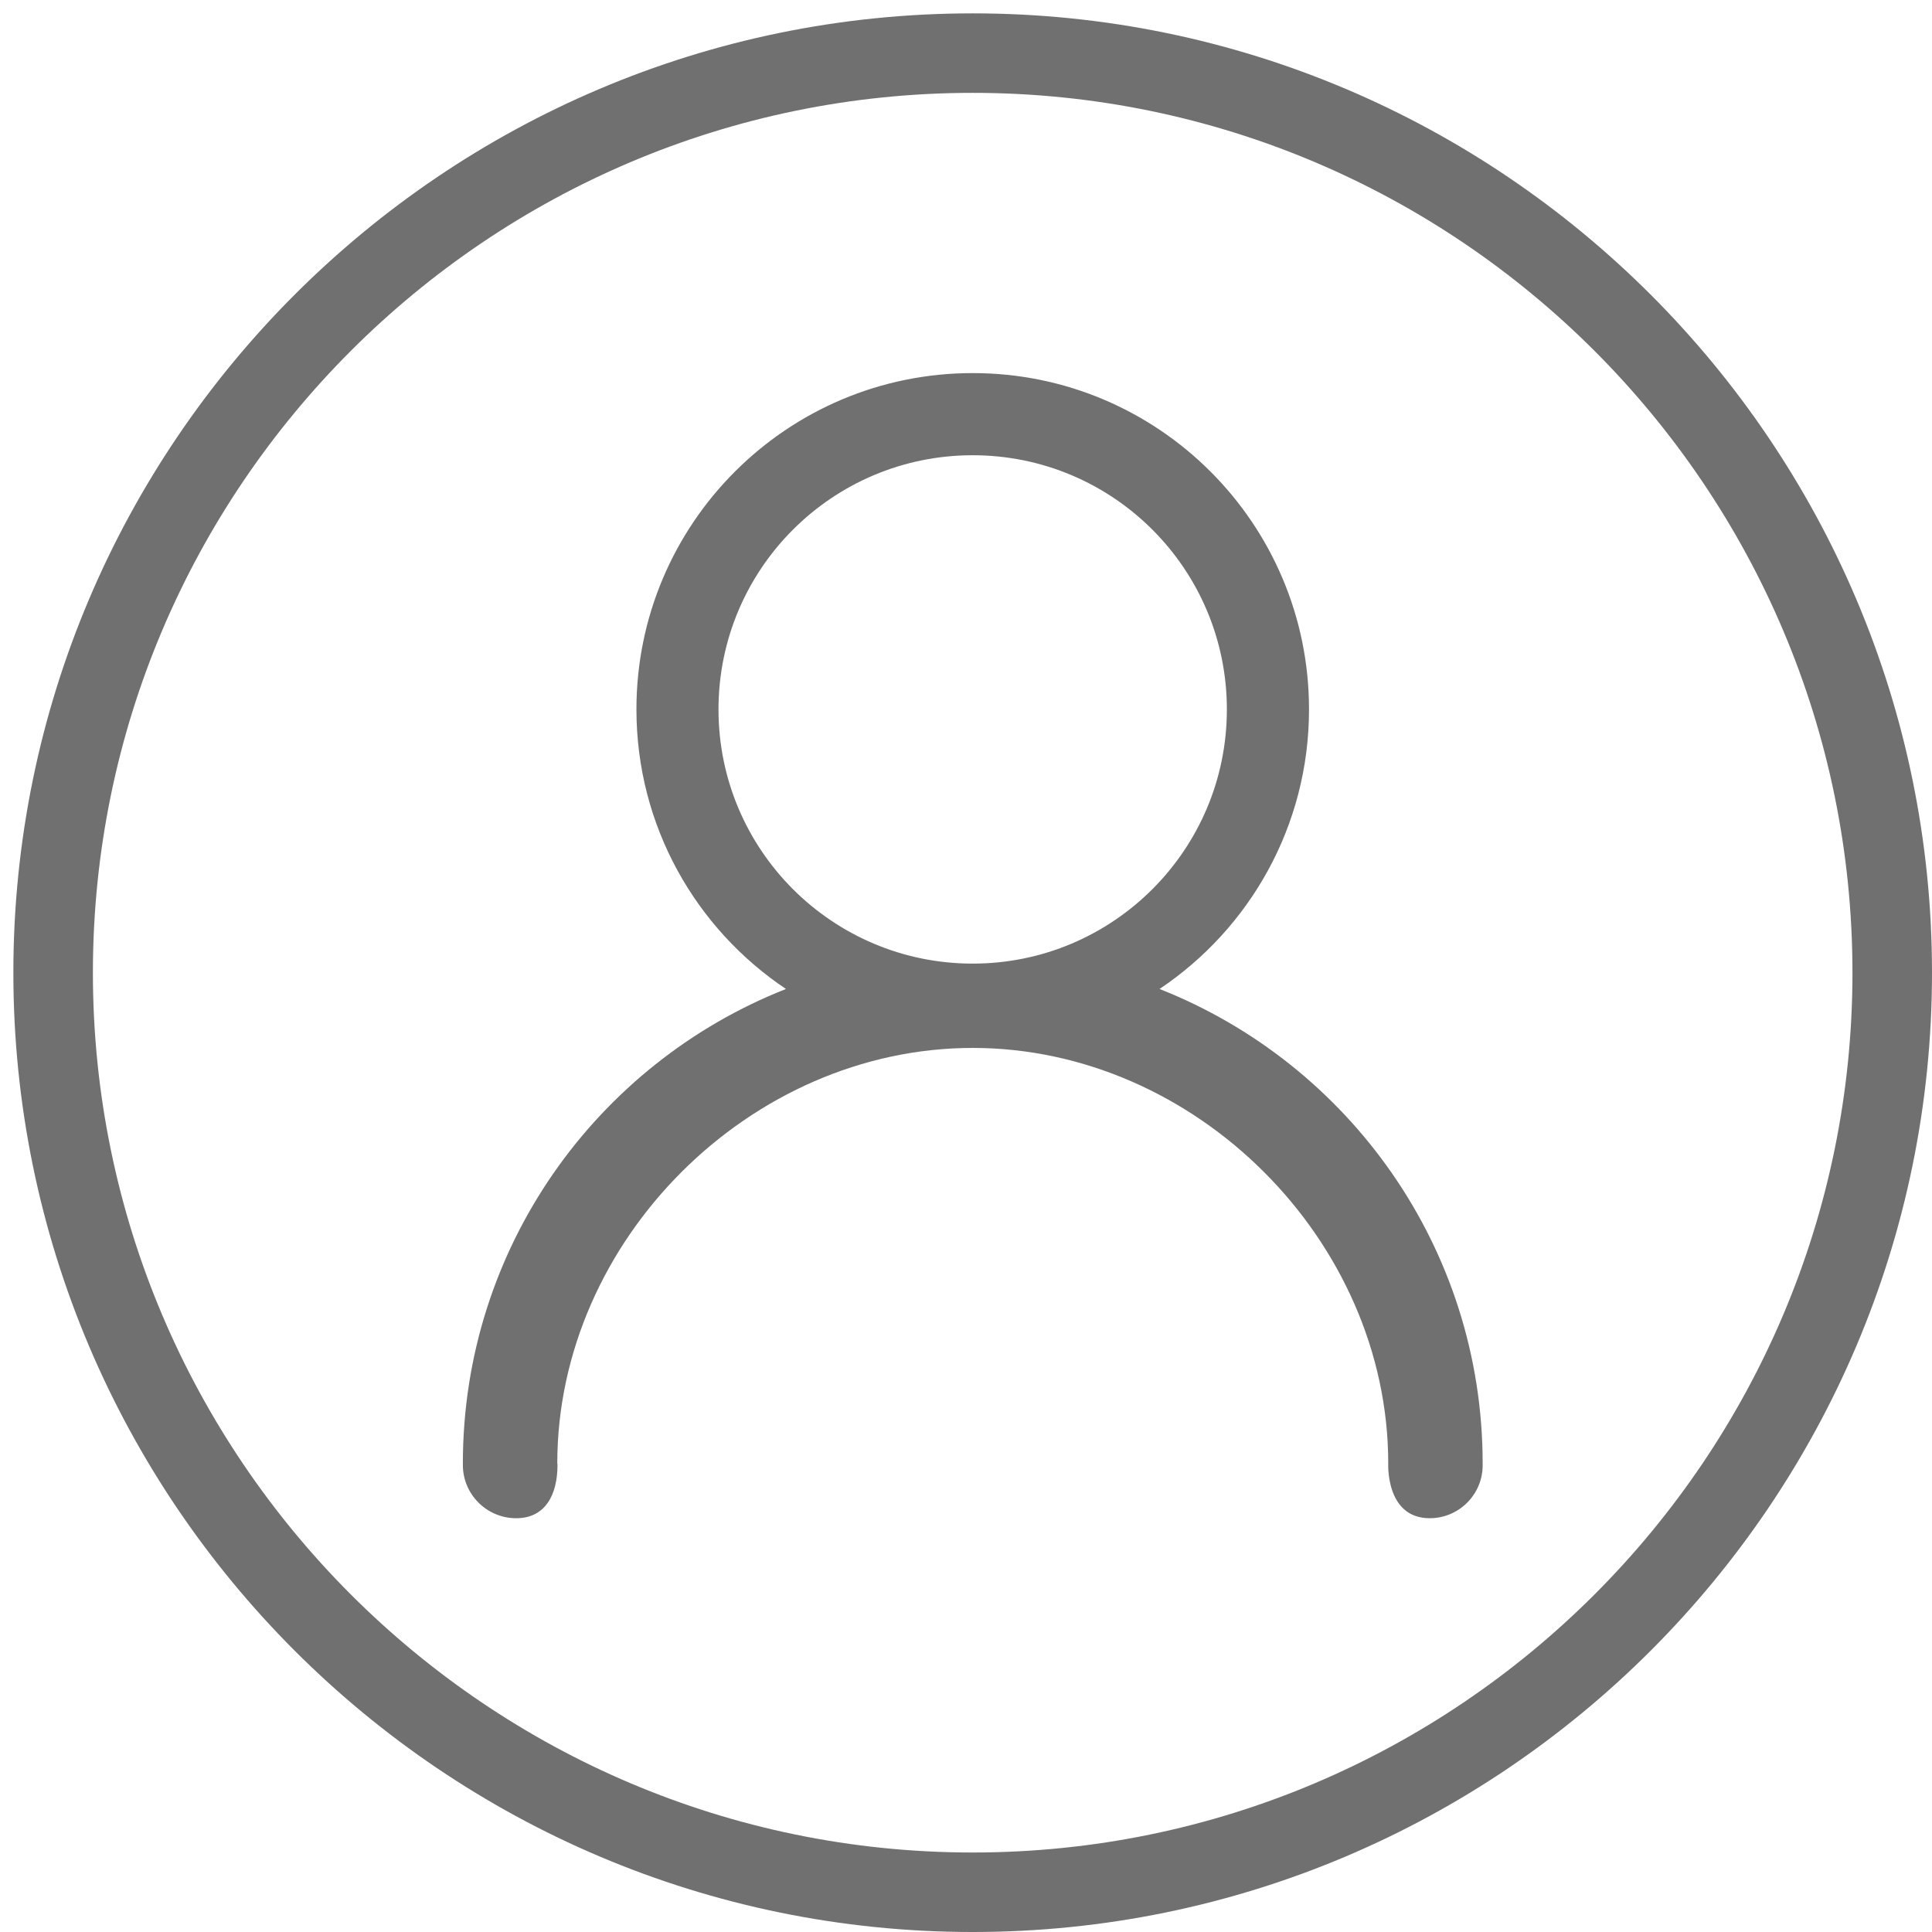
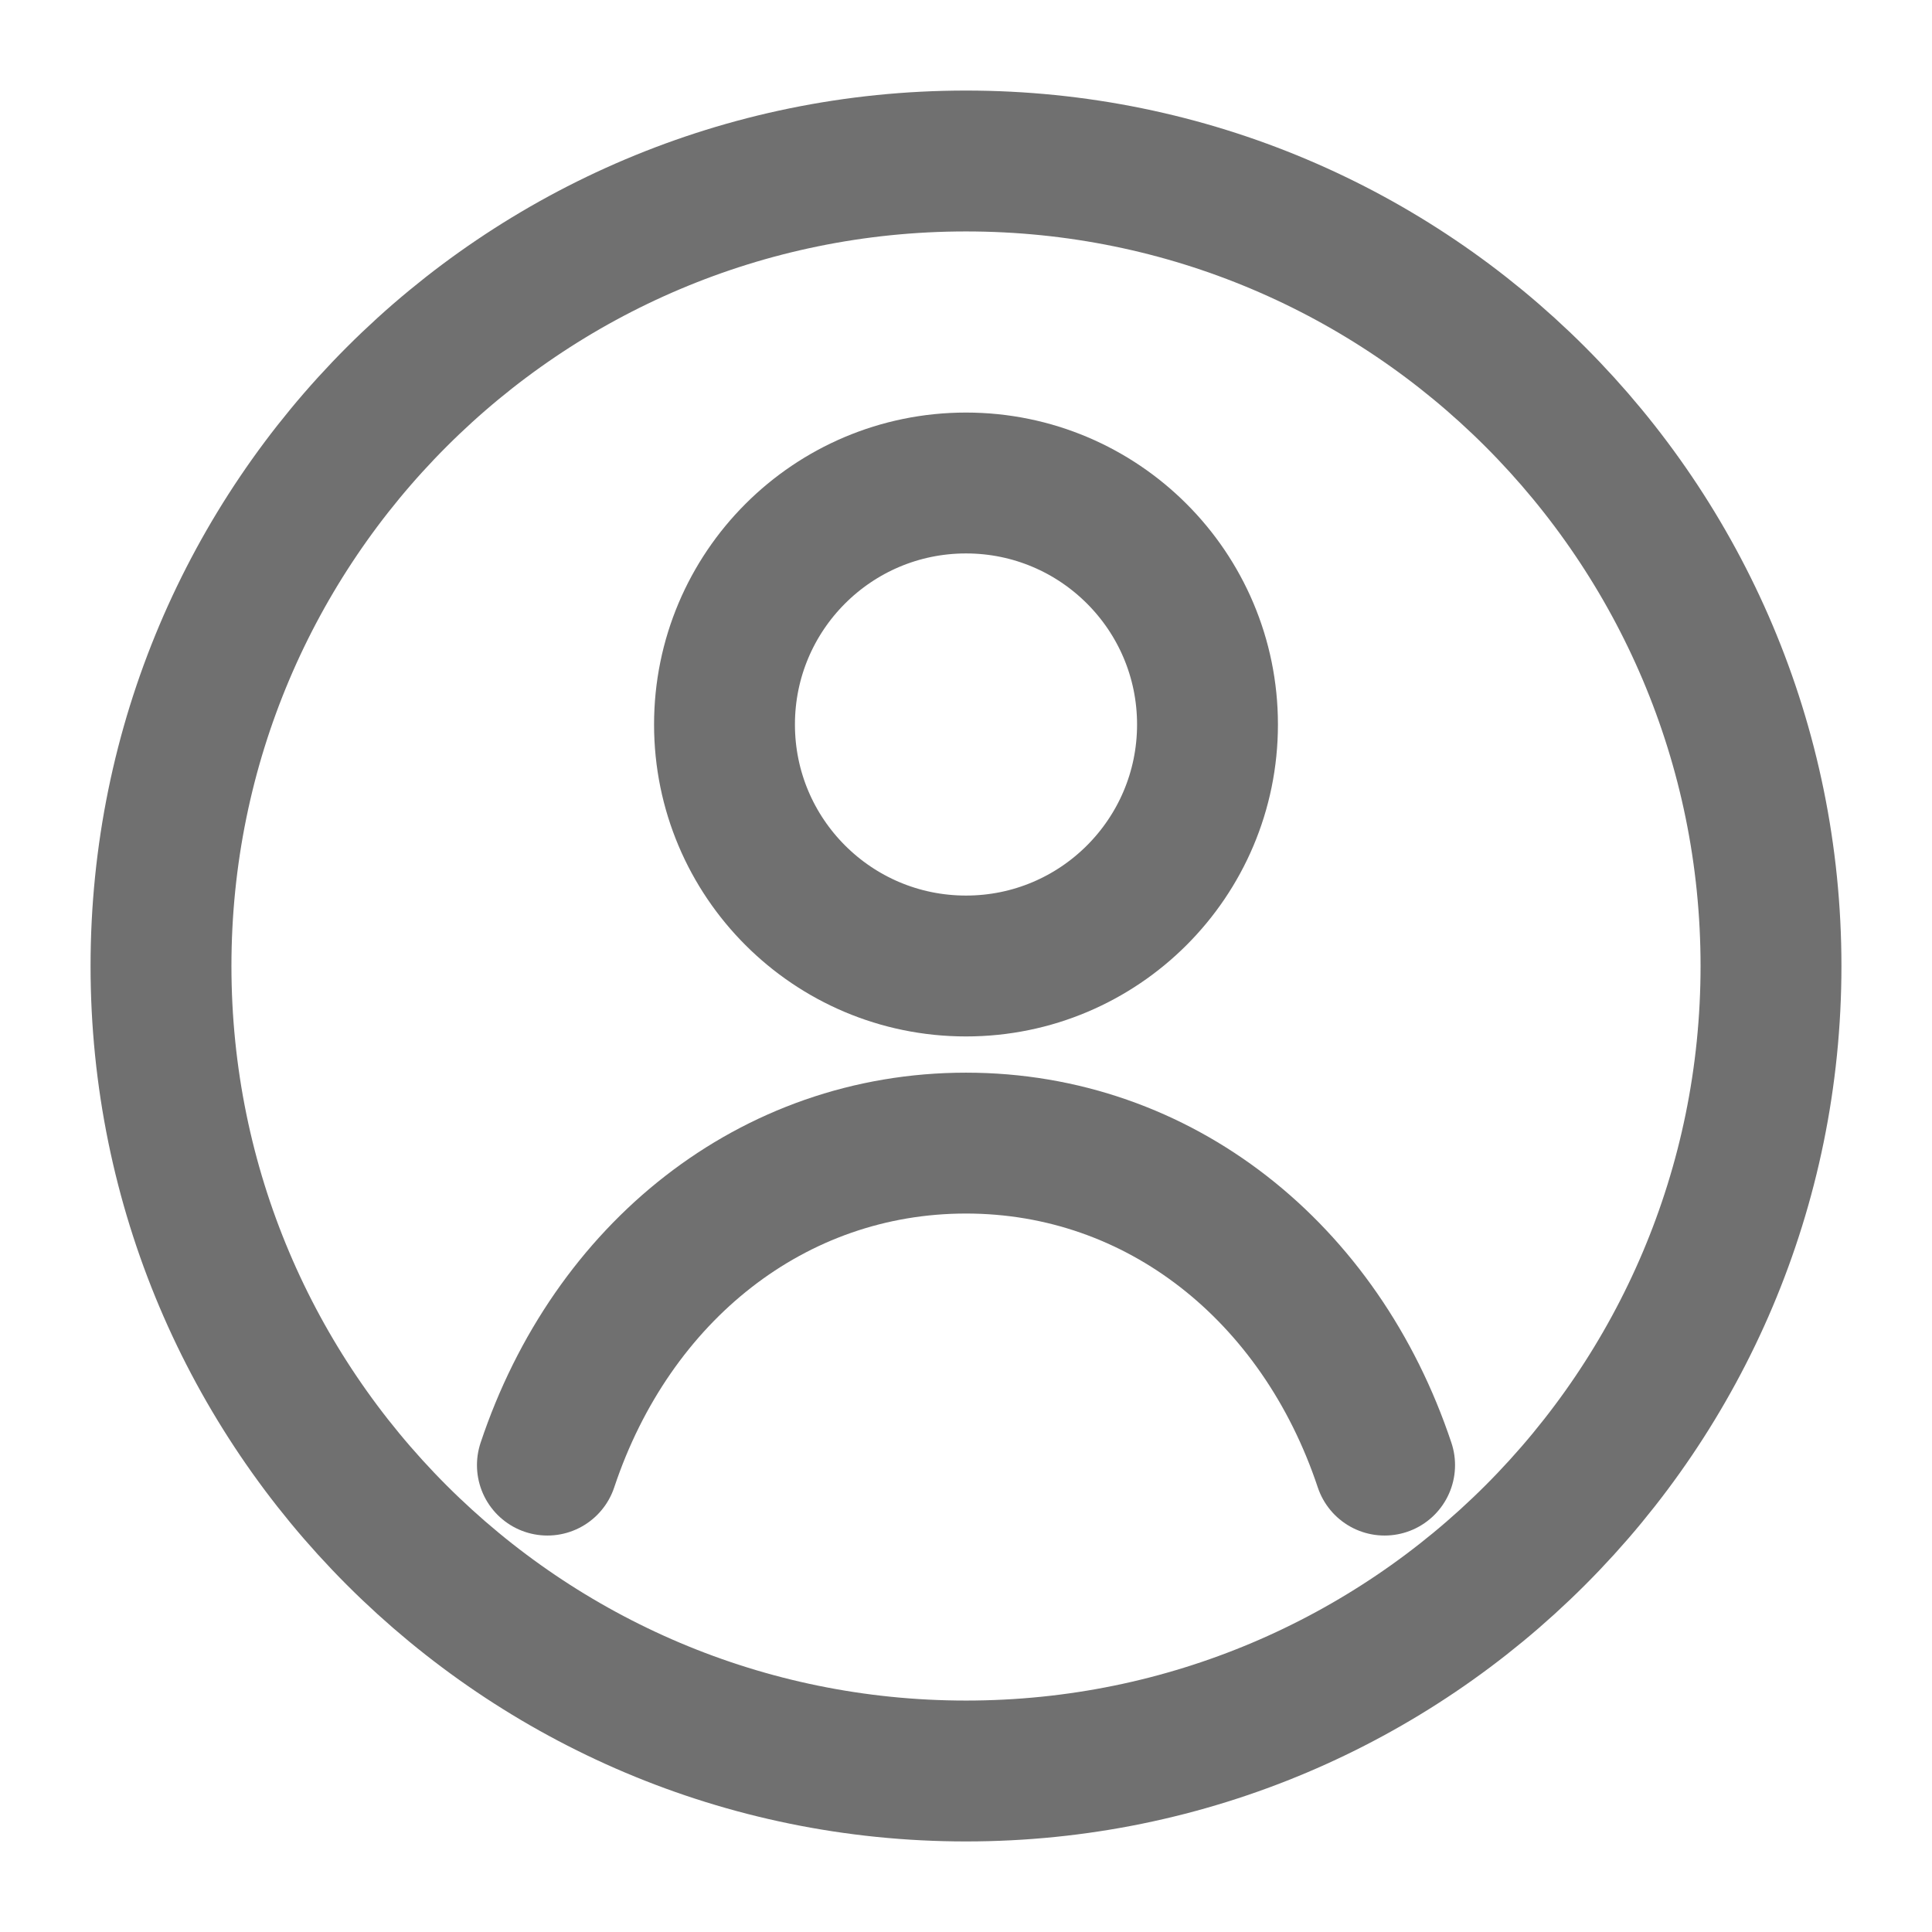
- <svg xmlns="http://www.w3.org/2000/svg" t="1591347848063" viewBox="0 0 1024 1024" version="1.1" p-id="12288" width="30" height="30" style="display: inline">
-   <path d="M515.541 7.083c-280.359 0-508.459 228.12-508.459 508.459s228.12 508.459 508.459 508.459 508.459-228.12 508.459-508.459S795.901 7.083 515.541 7.083zM515.541 981.864c-257.133 0-466.301-209.19-466.301-466.323 0-257.133 209.169-466.323 466.301-466.323s466.301 209.19 466.301 466.323S772.674 981.864 515.541 981.864zM614.574 524.177 614.574 524.177c47.751-31.969 79.231-86.399 79.231-148.188 0-98.437-79.805-178.242-178.242-178.242-98.437 0-178.242 79.805-178.242 178.242 0 61.811 31.48 116.219 79.252 148.188-100.267 39.52-171.245 137.17-171.245 251.454 0 0.234 0 0.447 0.021 0.659 0 0.043-0.021 0.106-0.021 0.149 0 15.612 12.656 28.247 28.268 28.247 15.591 0 21.887-12.634 21.887-28.247 0-0.34-0.085-0.659-0.106-1.021 0.106-118.006 102.16-219.995 220.208-219.995 118.112 0 220.208 102.096 220.208 220.208 0 0.149-1.468 29.055 21.972 29.055 15.506 0 28.076-12.571 28.076-28.055 0-0.064-0.021-0.128-0.021-0.213 0-0.255 0.021-0.51 0.021-0.787C785.798 661.347 714.798 563.697 614.574 524.177zM515.541 510.734c-74.402 0-134.724-60.322-134.724-134.724 0-74.424 60.322-134.724 134.724-134.724 74.424 0 134.724 60.322 134.724 134.724S589.944 510.734 515.541 510.734z" p-id="12289" fill="#707070" />
+ <svg xmlns="http://www.w3.org/2000/svg" viewBox="0 0 24 24" width="30" height="30" fill="none" color="#707070" stroke="currentColor" stroke-width="1.75" stroke-linecap="round" stroke-linejoin="round" aria-hidden="true">
+   <circle cx="12" cy="12" r="10" />
+   <circle cx="12" cy="9" r="3" />
+   <path d="M6.8 18.2c.8-2.4 2.8-4 5.2-4s4.4 1.6 5.2 4" />
</svg>
